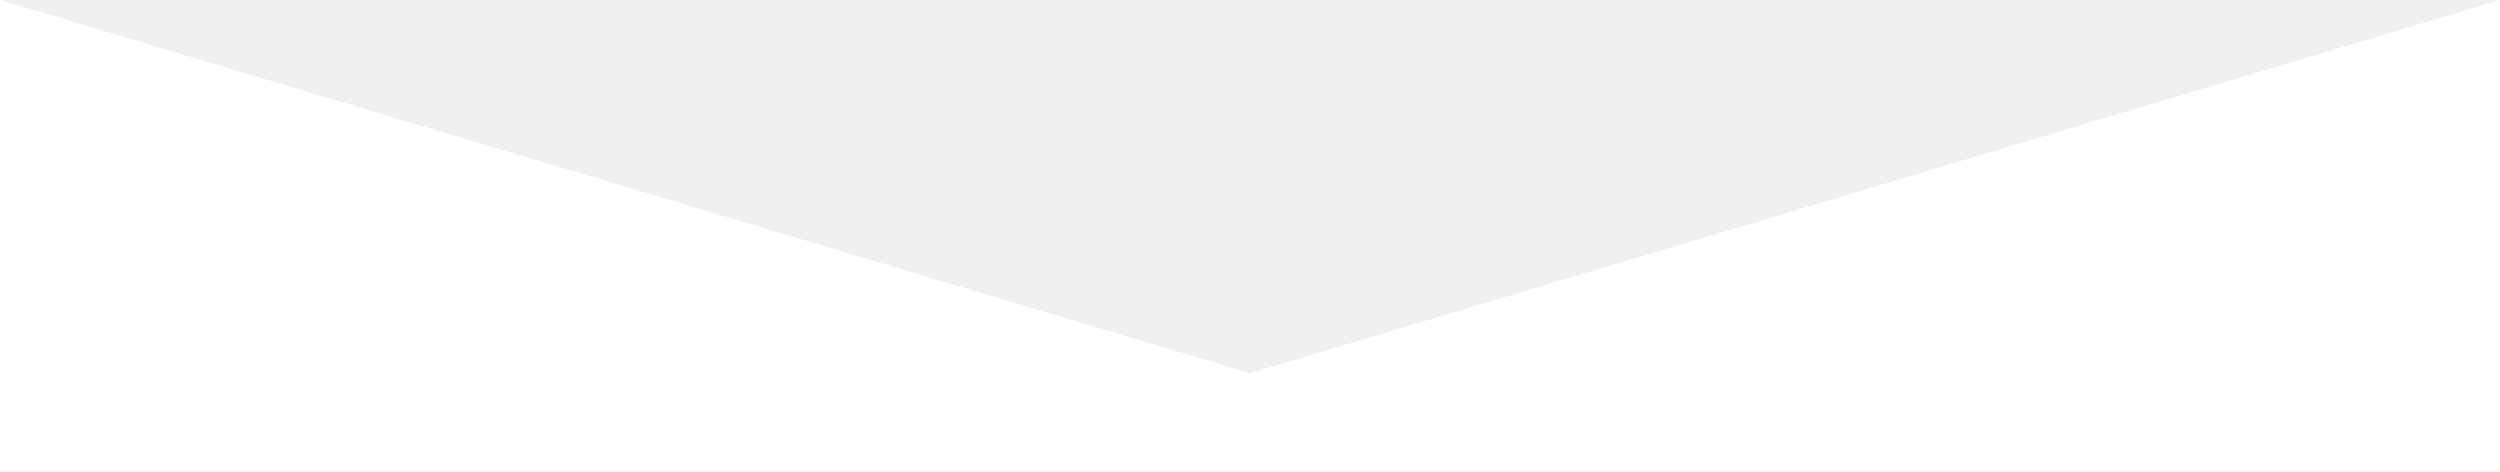
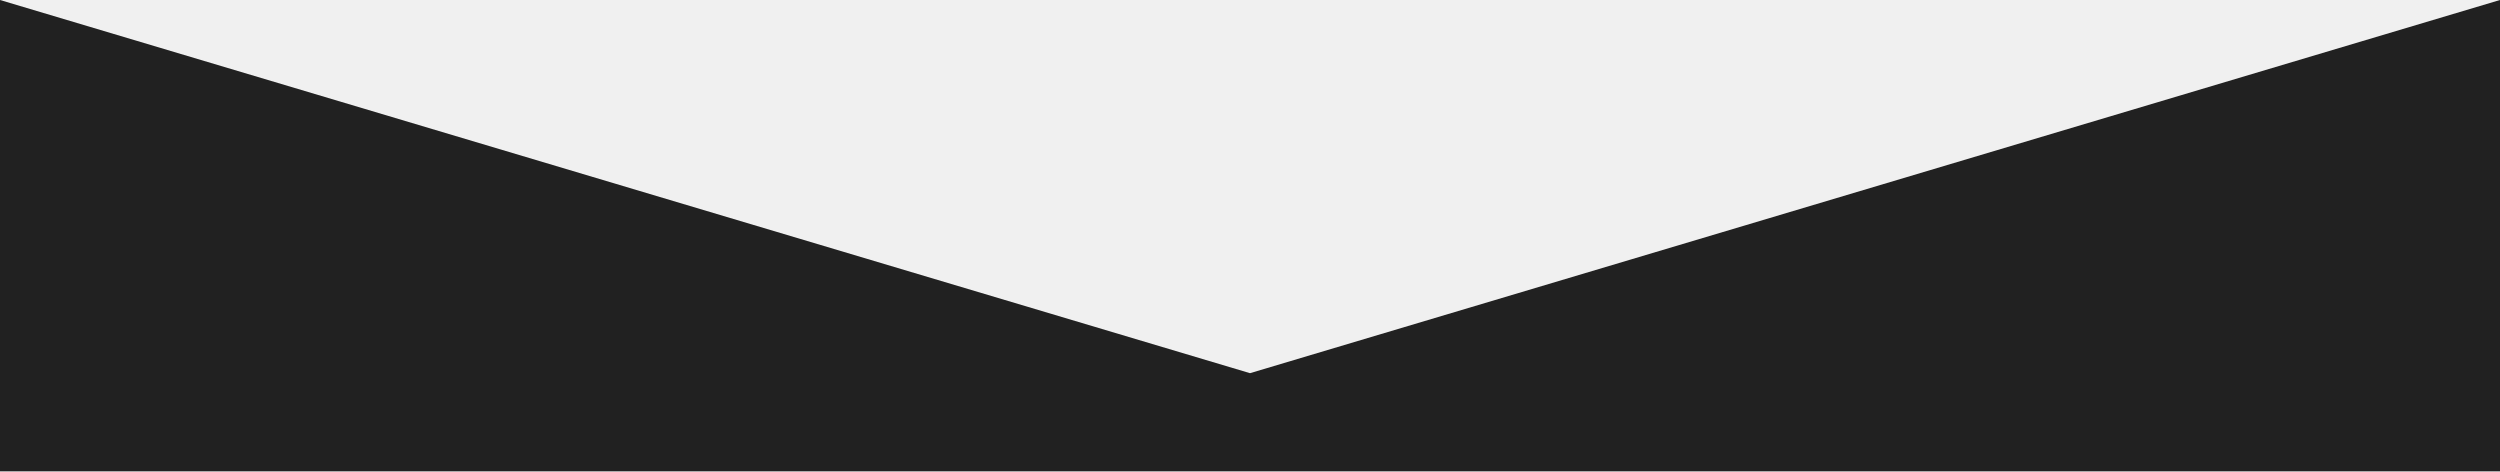
<svg xmlns="http://www.w3.org/2000/svg" width="1920" height="362" viewBox="0 0 1920 362" fill="none">
-   <path fill-rule="evenodd" clip-rule="evenodd" d="M0 0L960 286.6L1920 0V362H960H0V0Z" fill="white" />
+   <path fill-rule="evenodd" clip-rule="evenodd" d="M0 0L960 286.6L1920 0V362H960H0V0Z" fill="#212121" />
</svg>
